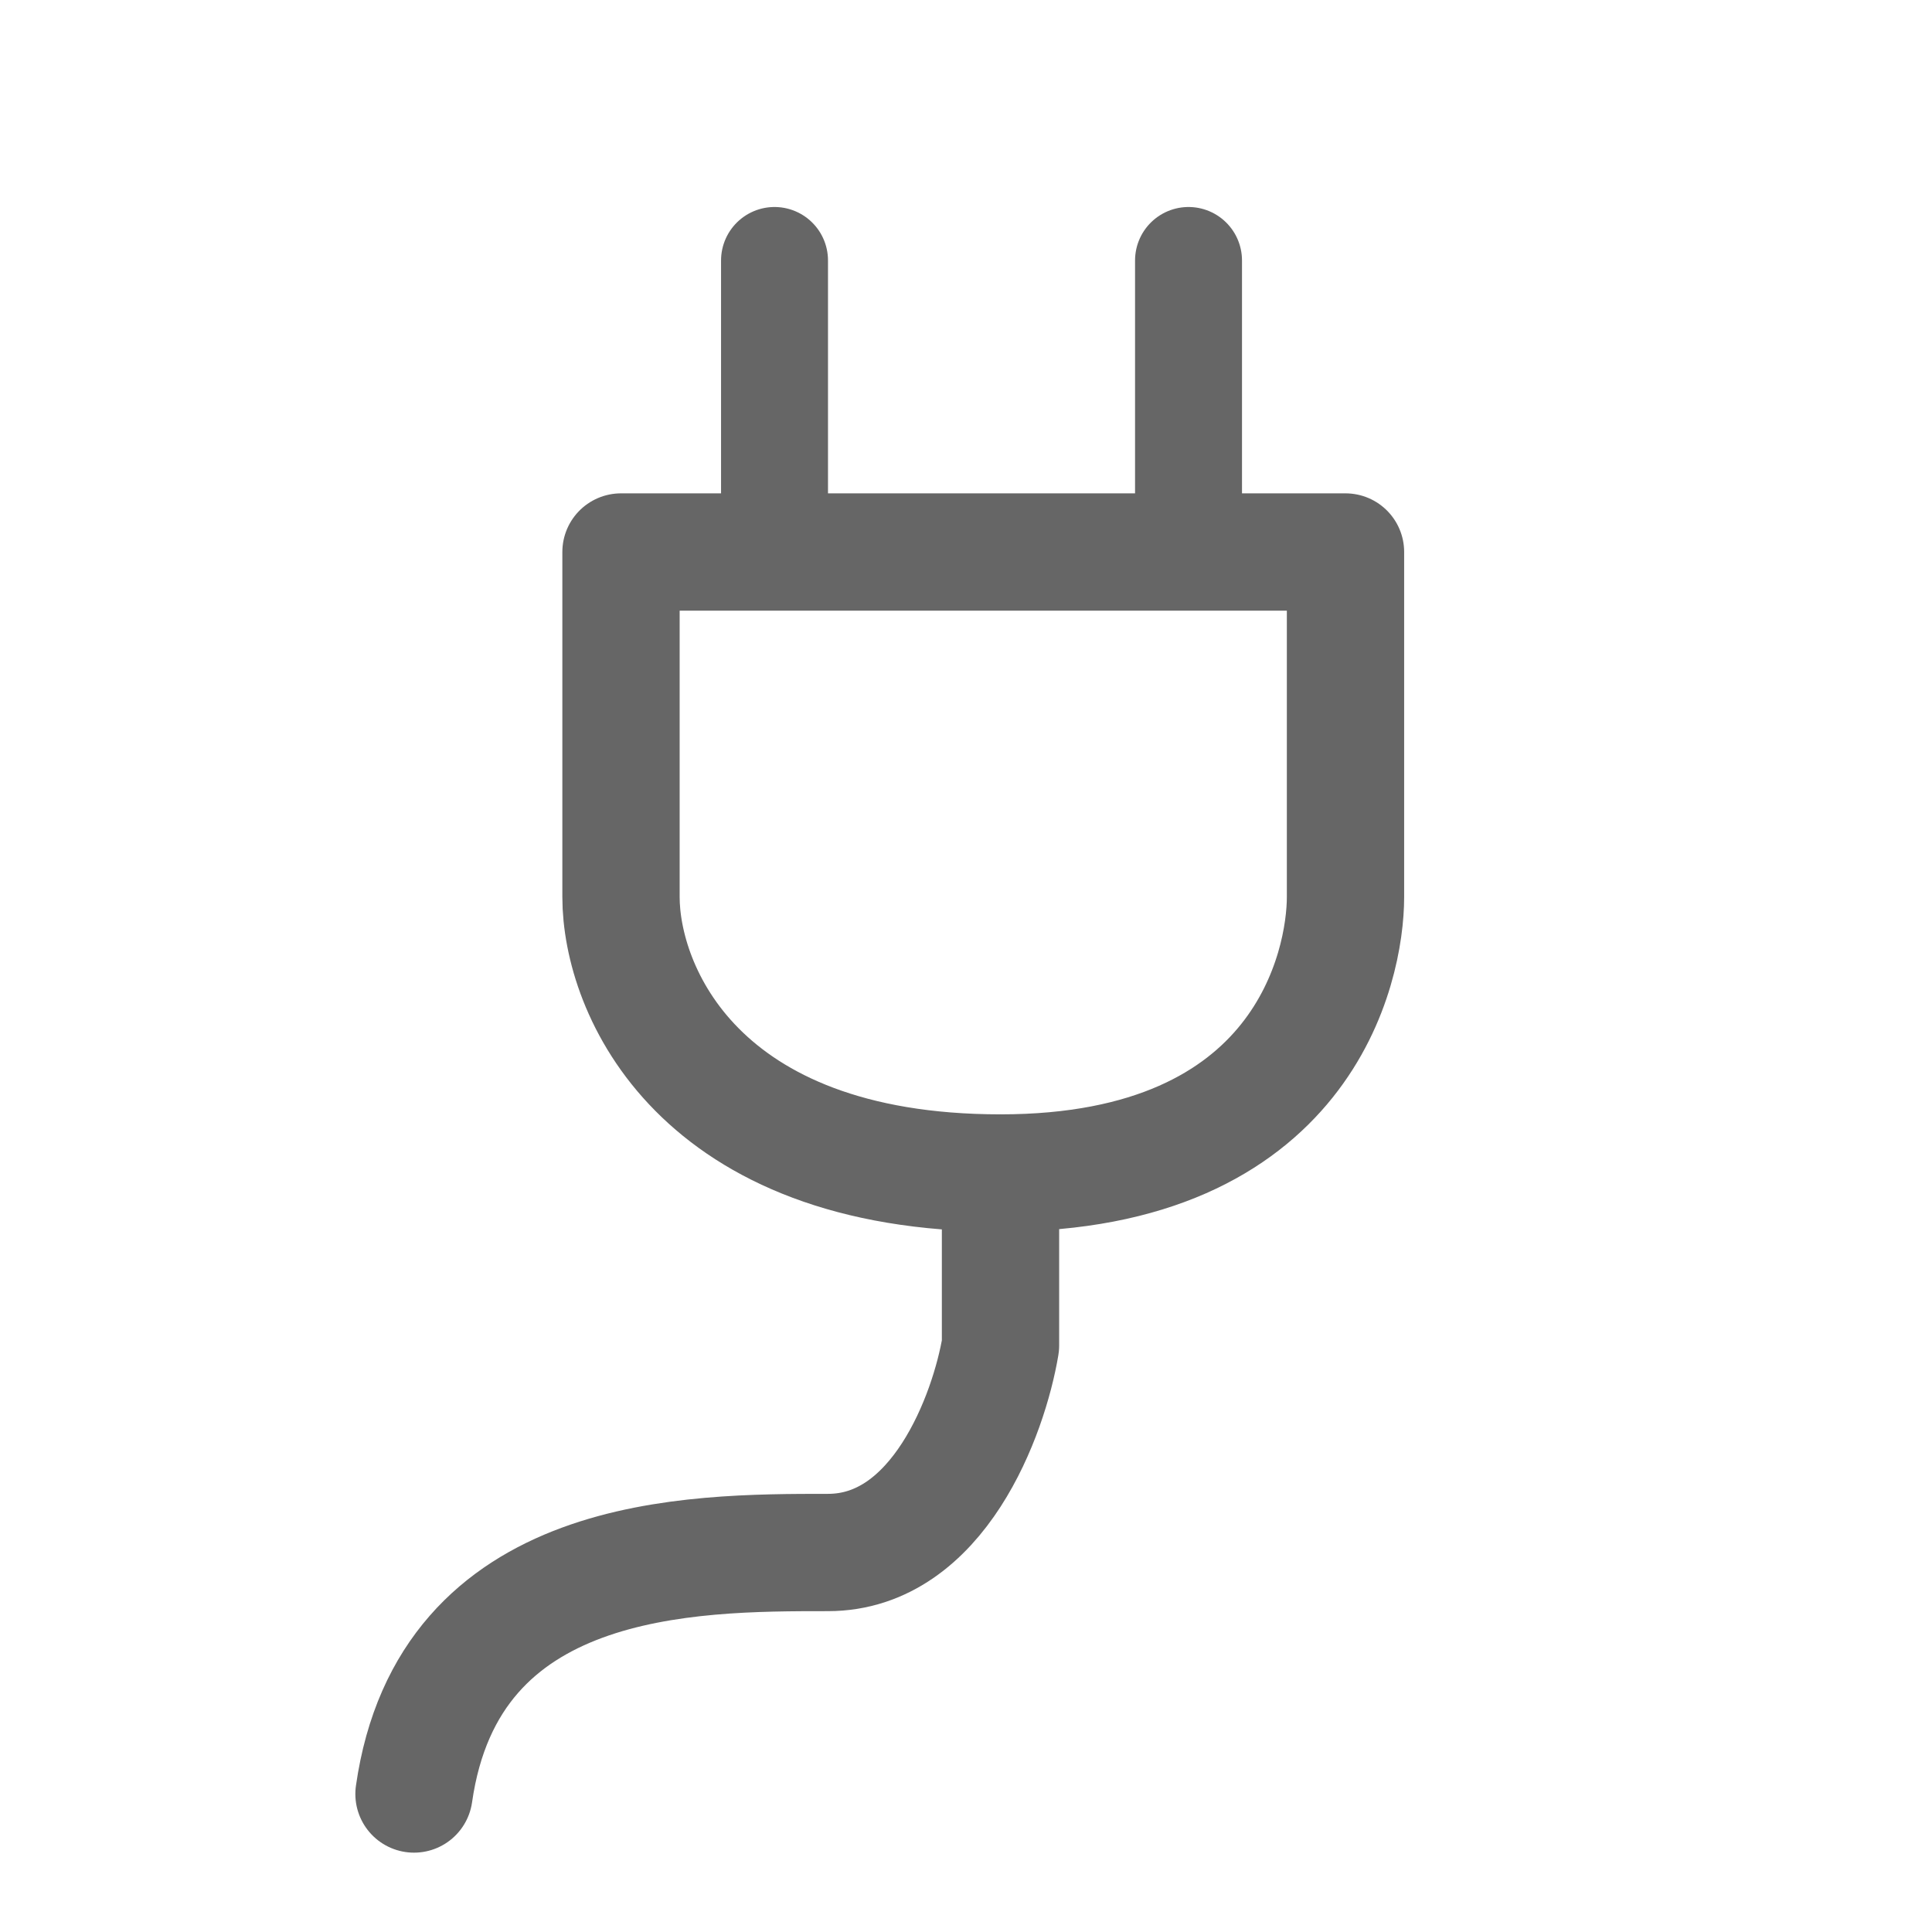
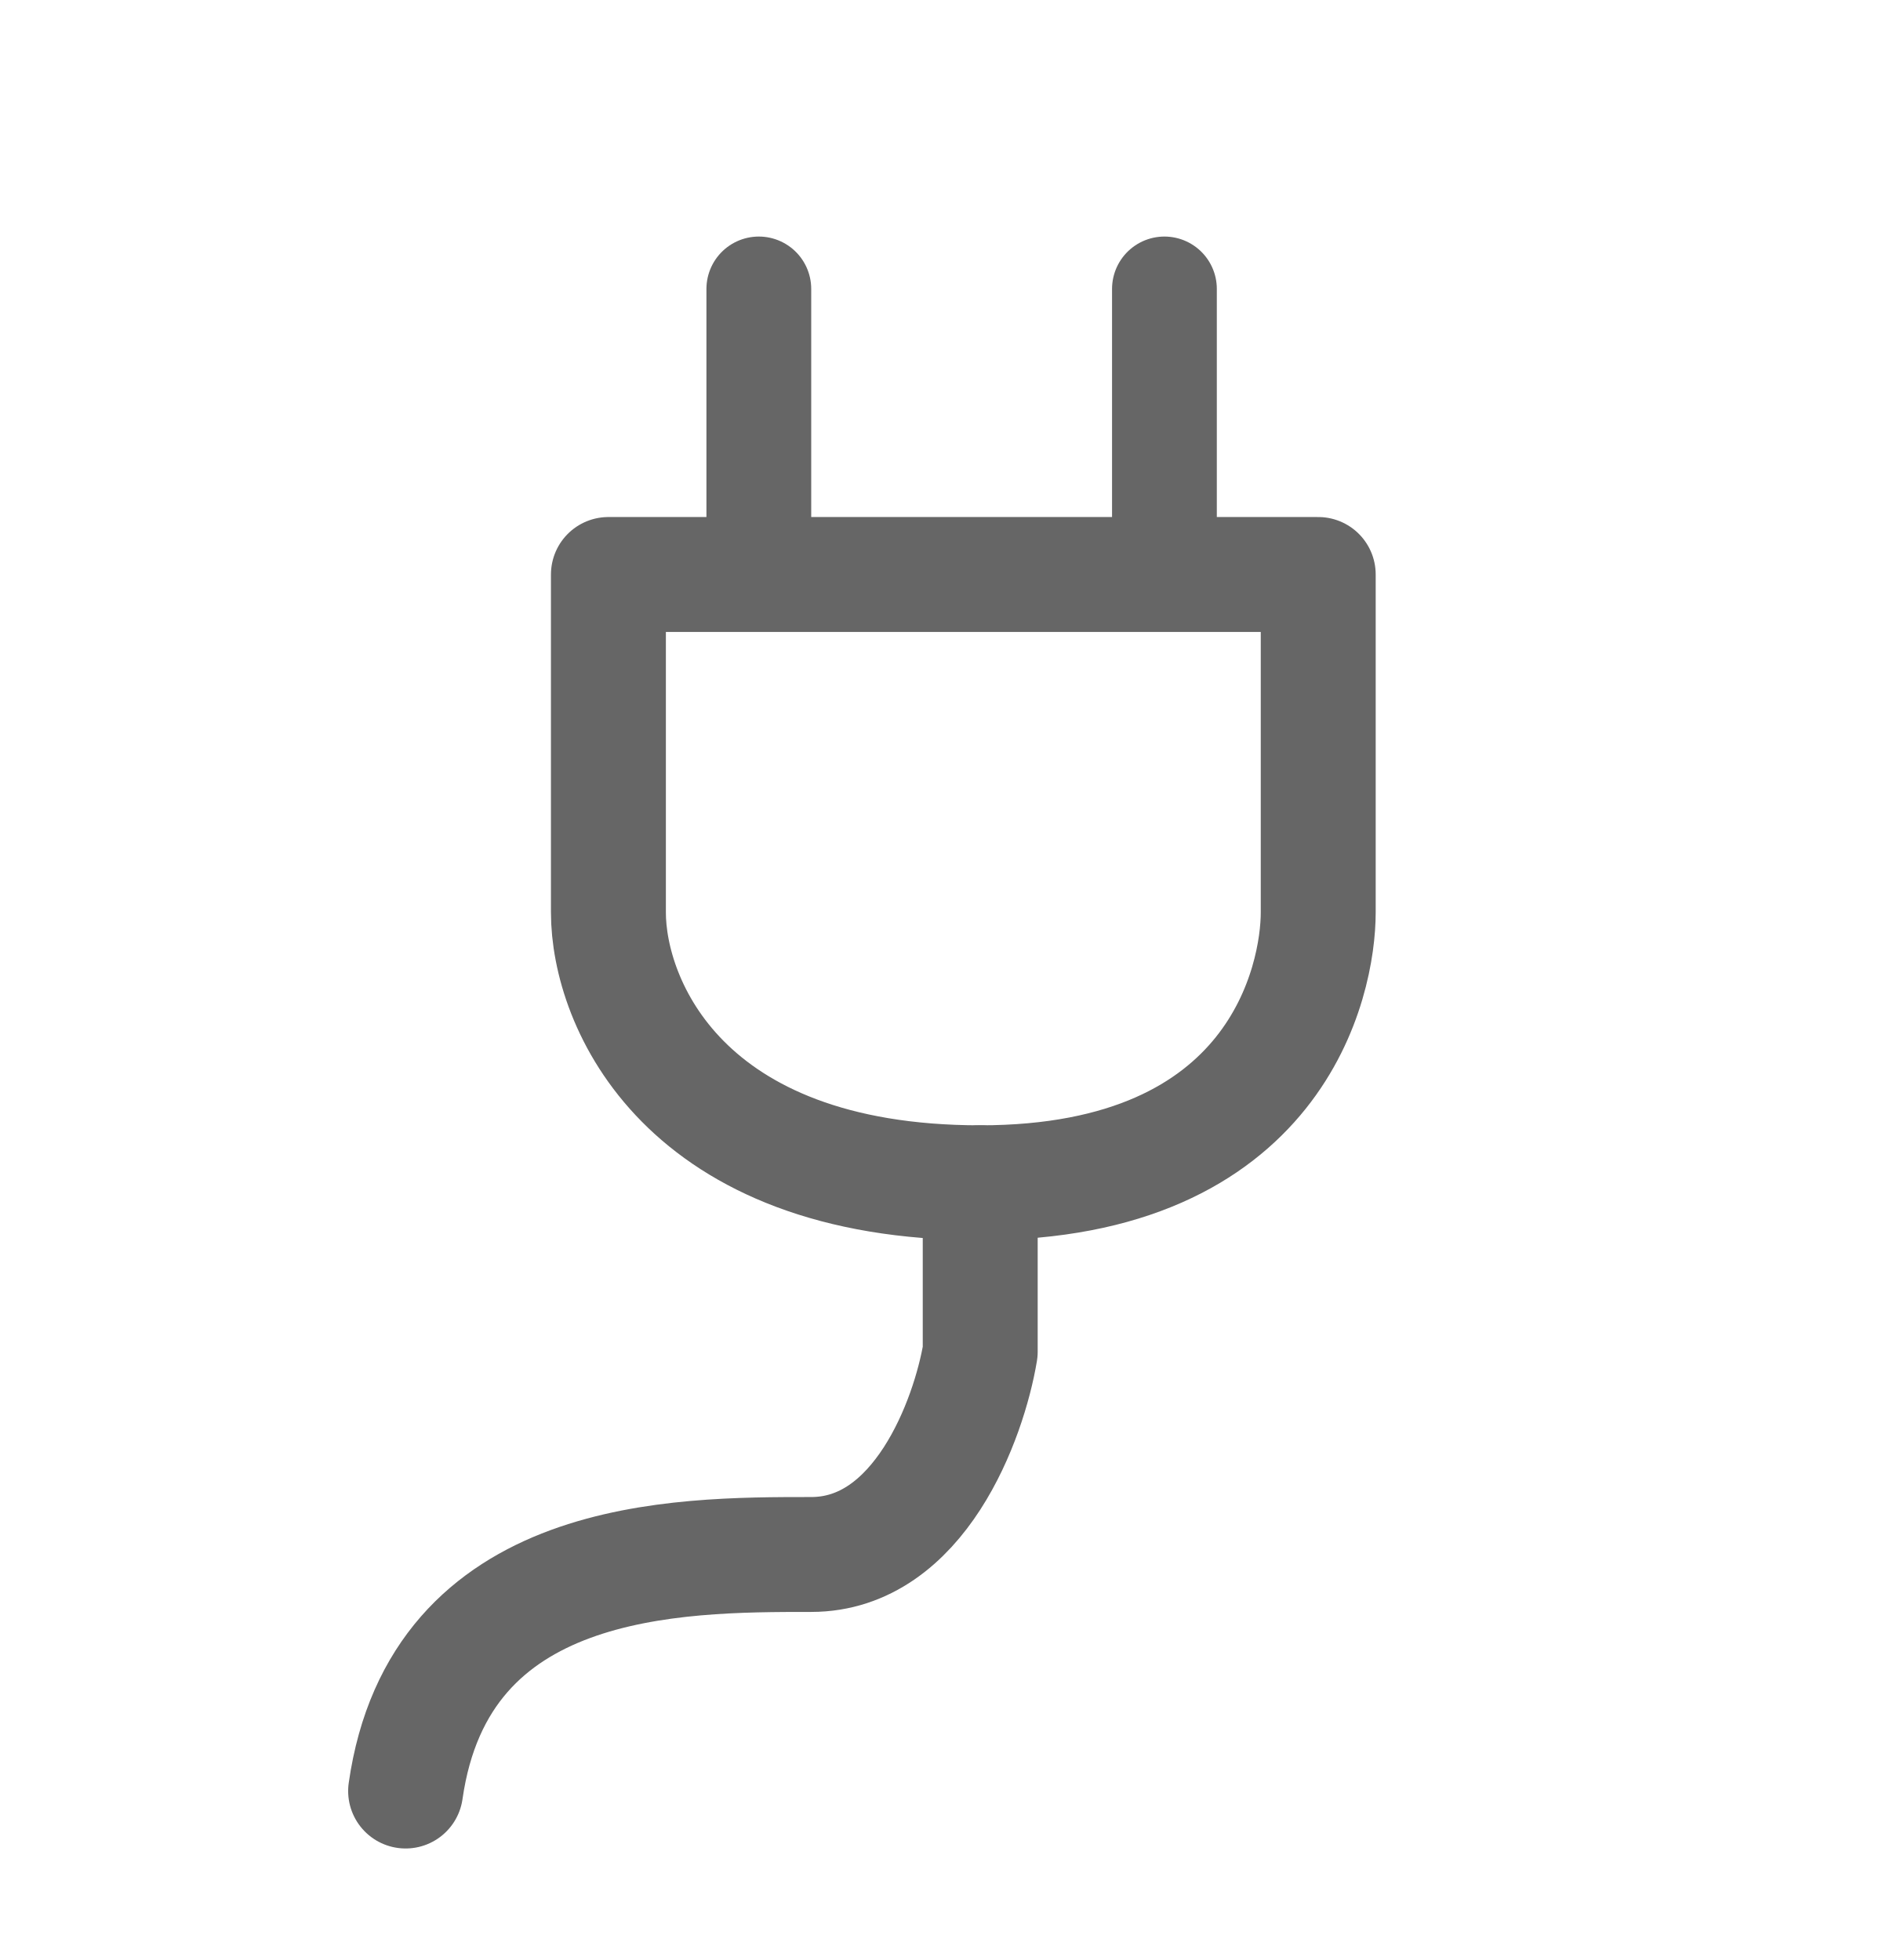
- <svg xmlns="http://www.w3.org/2000/svg" width="28" height="28" viewBox="0 0 28 28" fill="none">
+ <svg xmlns="http://www.w3.org/2000/svg" width="28" height="29" viewBox="0 0 28 28" fill="none">
  <path d="M19.5 8H9V13C9 14.333 10.1 17 14.5 17C18.9 17 19.5 14 19.5 13V8Z" stroke="#666666" stroke-width="1.7" stroke-linejoin="round" />
  <line x1="11.225" y1="7.225" x2="11.225" y2="3.775" stroke="#666666" stroke-width="1.55" stroke-linecap="round" stroke-linejoin="round" />
  <line x1="17.225" y1="7.225" x2="17.225" y2="3.775" stroke="#666666" stroke-width="1.55" stroke-linecap="round" stroke-linejoin="round" />
  <path d="M14.5 17V19.5C14.333 20.5 13.6 22.5 12 22.5C10 22.5 6.5 22.5 6 26" stroke="#666666" stroke-width="1.7" stroke-linecap="round" stroke-linejoin="round" />
</svg>
